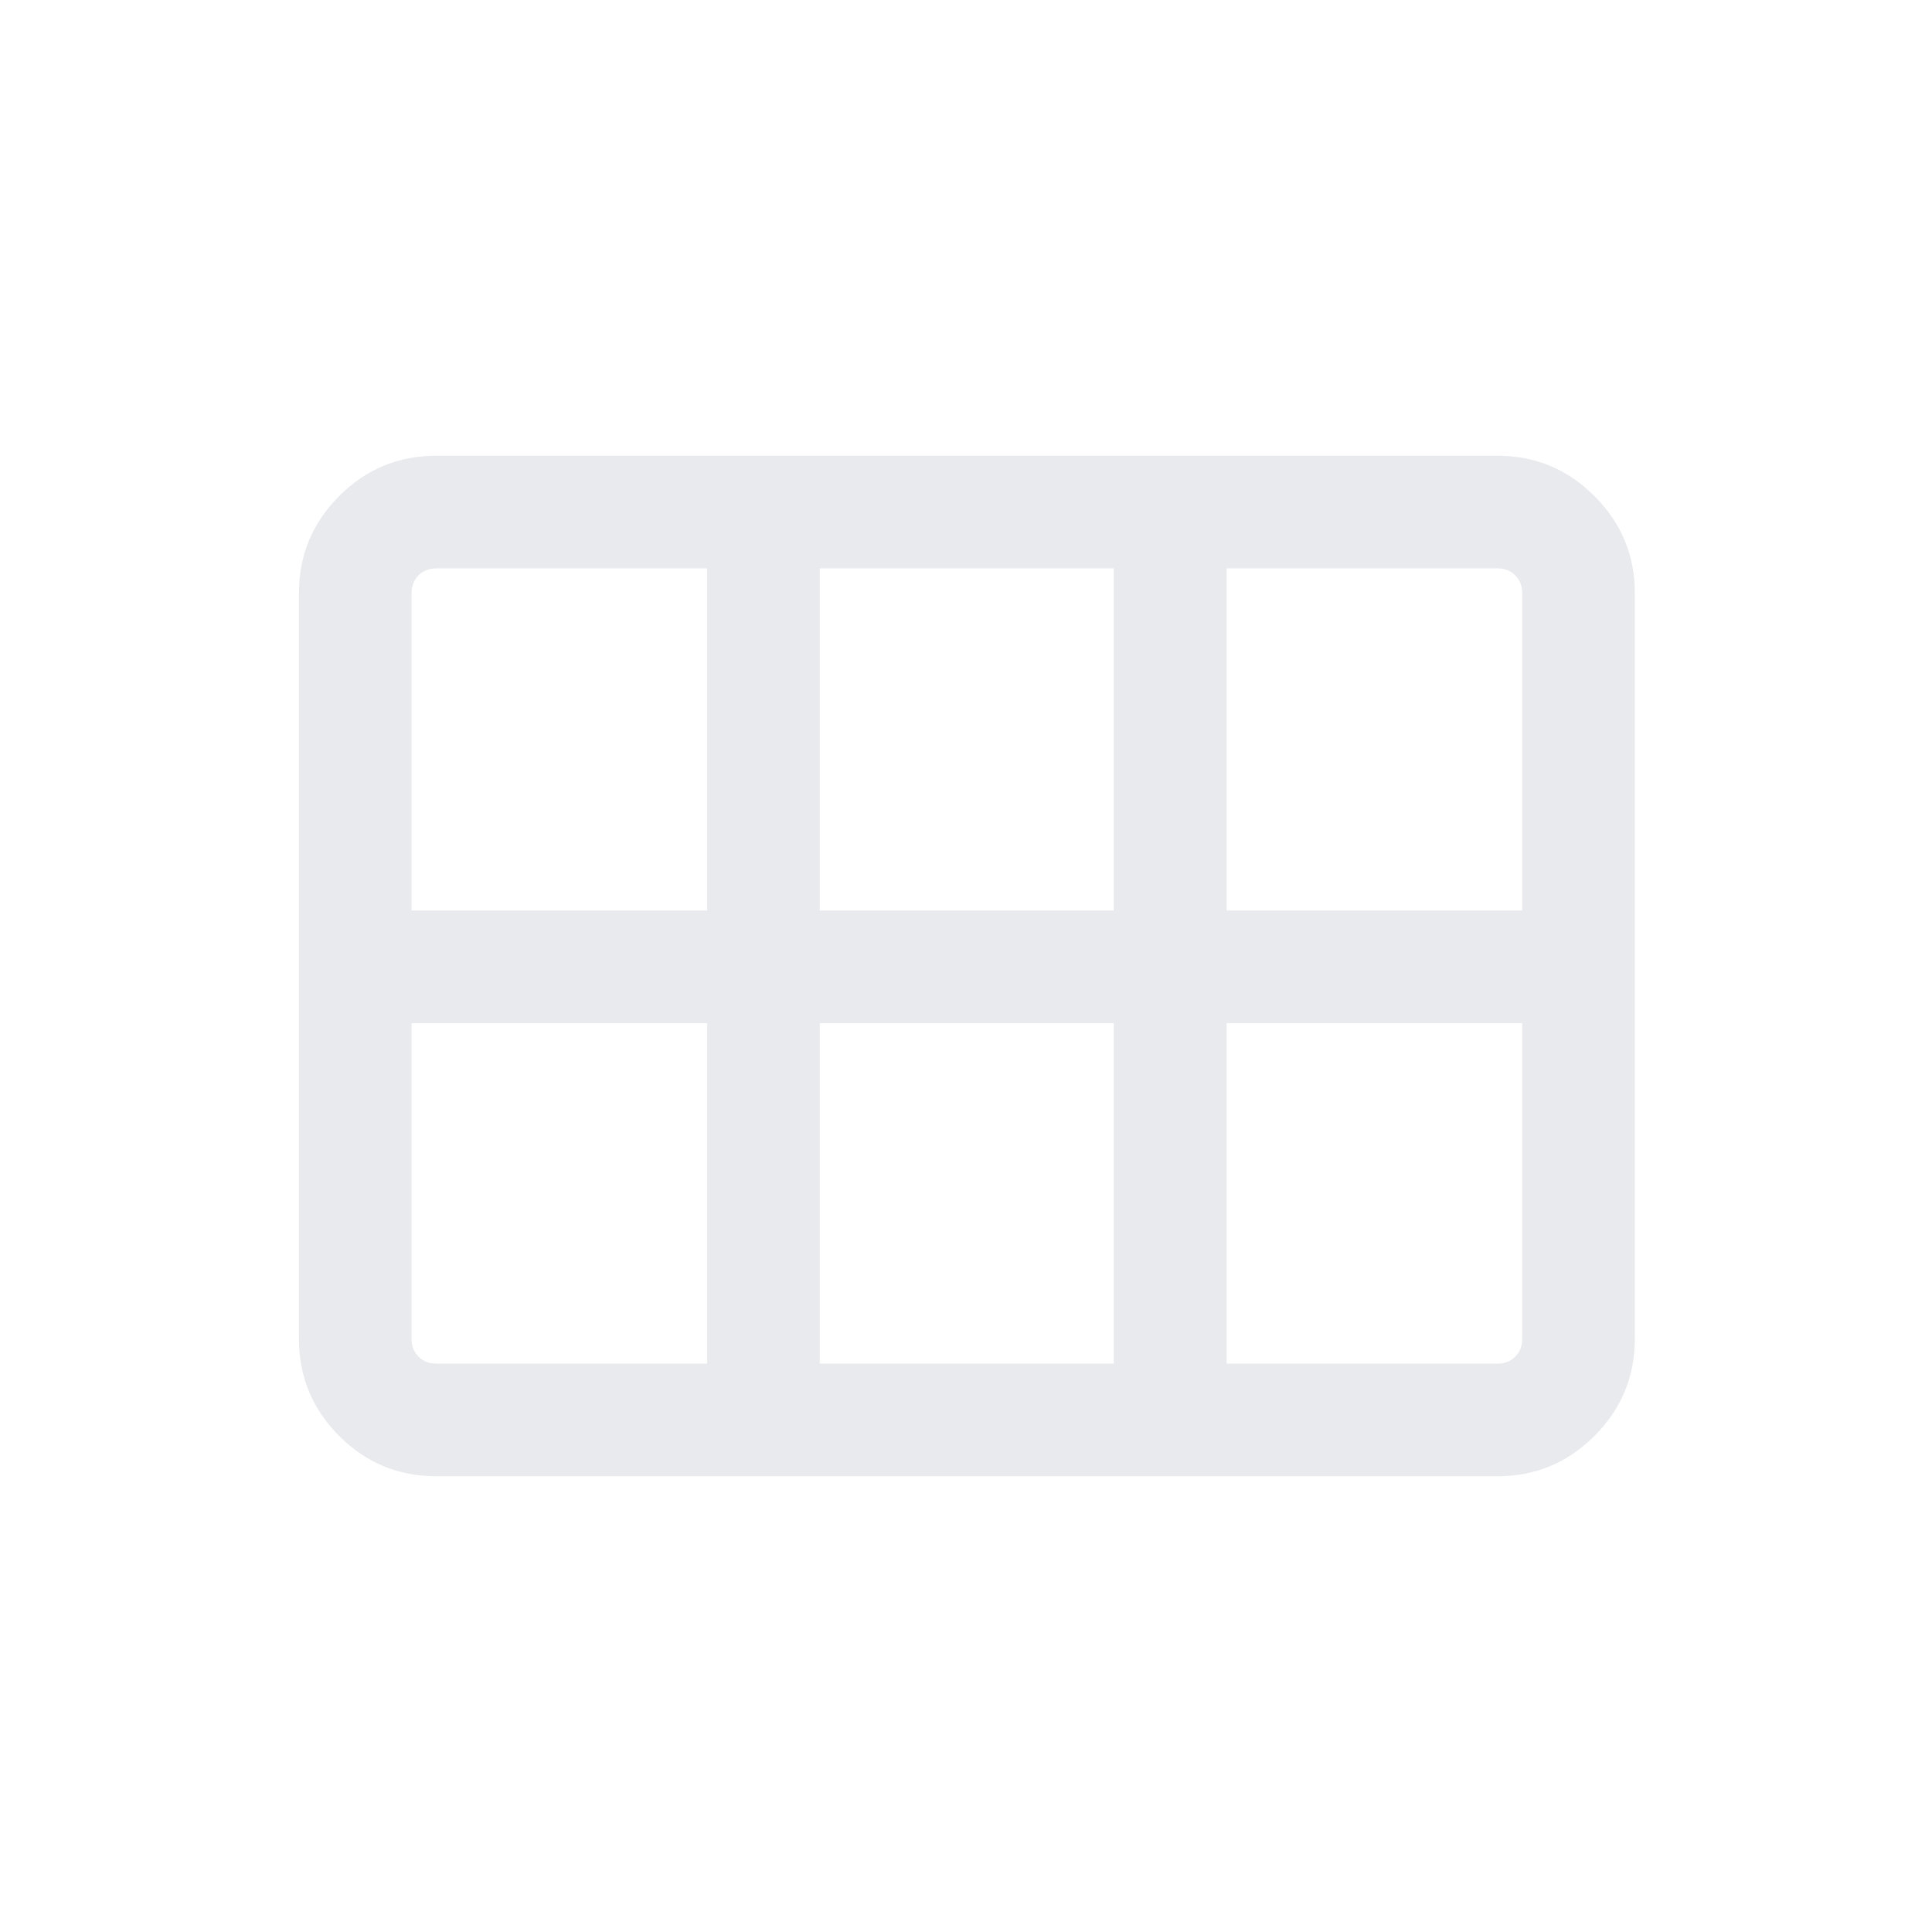
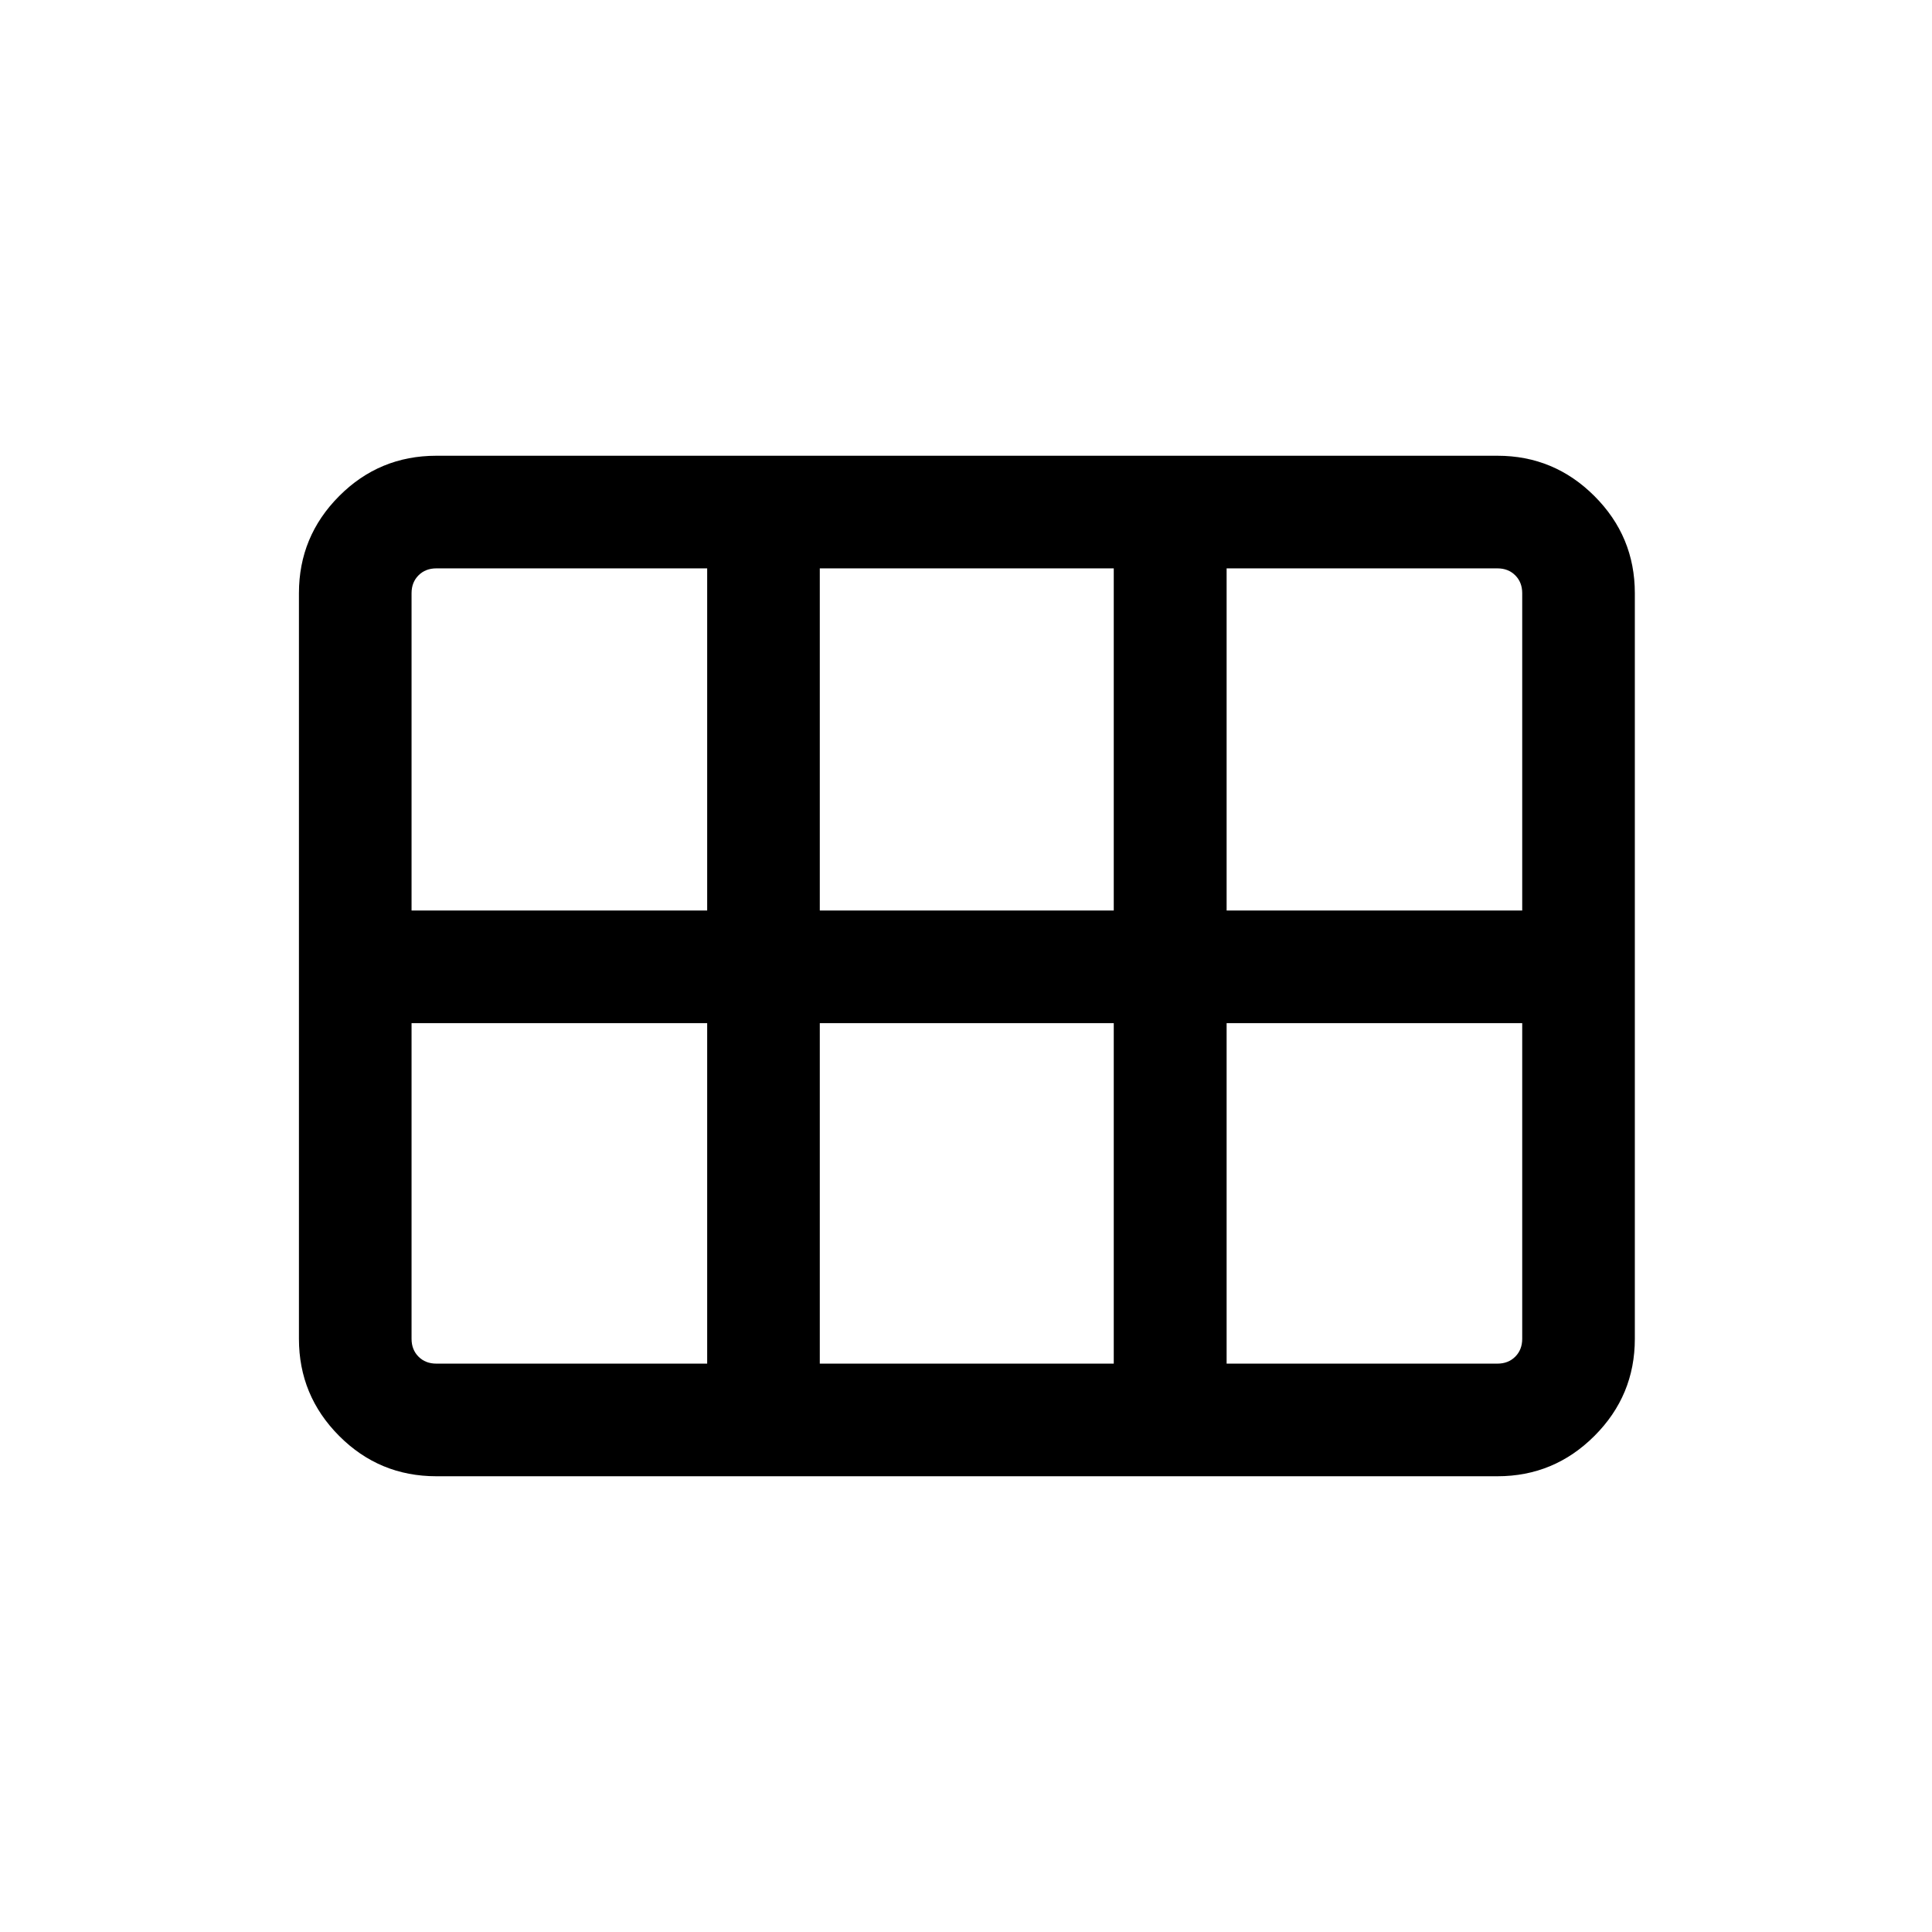
- <svg xmlns="http://www.w3.org/2000/svg" height="24px" viewBox="0 -960 960 960" width="24px" fill="#e8eaed">
+ <svg xmlns="http://www.w3.org/2000/svg" height="24px" viewBox="0 -960 960 960" width="24px" fill="currentColor">
  <path d="M609.5-507.58h146.88v-157.69q0-5.38-3.46-8.85-3.46-3.46-8.84-3.46H609.5v170Zm-202.15 0h146.07v-170H407.35v170Zm-202.85 0h146.89v-170H216.81q-5.39 0-8.85 3.46-3.46 3.47-3.46 8.85v157.69Zm12.31 225.16h134.58v-169.2H204.5v156.89q0 5.38 3.46 8.85 3.46 3.46 8.85 3.46Zm190.54 0h146.07v-169.2H407.35v169.2Zm202.15 0h134.58q5.38 0 8.84-3.46 3.46-3.47 3.46-8.85v-156.89H609.5v169.2Zm-460.96-12.31v-370.54q0-28.16 19.96-48.21 19.97-20.06 48.31-20.06h527.27q28.16 0 48.21 20.06 20.05 20.05 20.05 48.21v370.54q0 28.16-20.05 48.21-20.05 20.06-48.21 20.06H216.81q-28.34 0-48.31-20.06-19.96-20.05-19.96-48.21Z" />
</svg>
